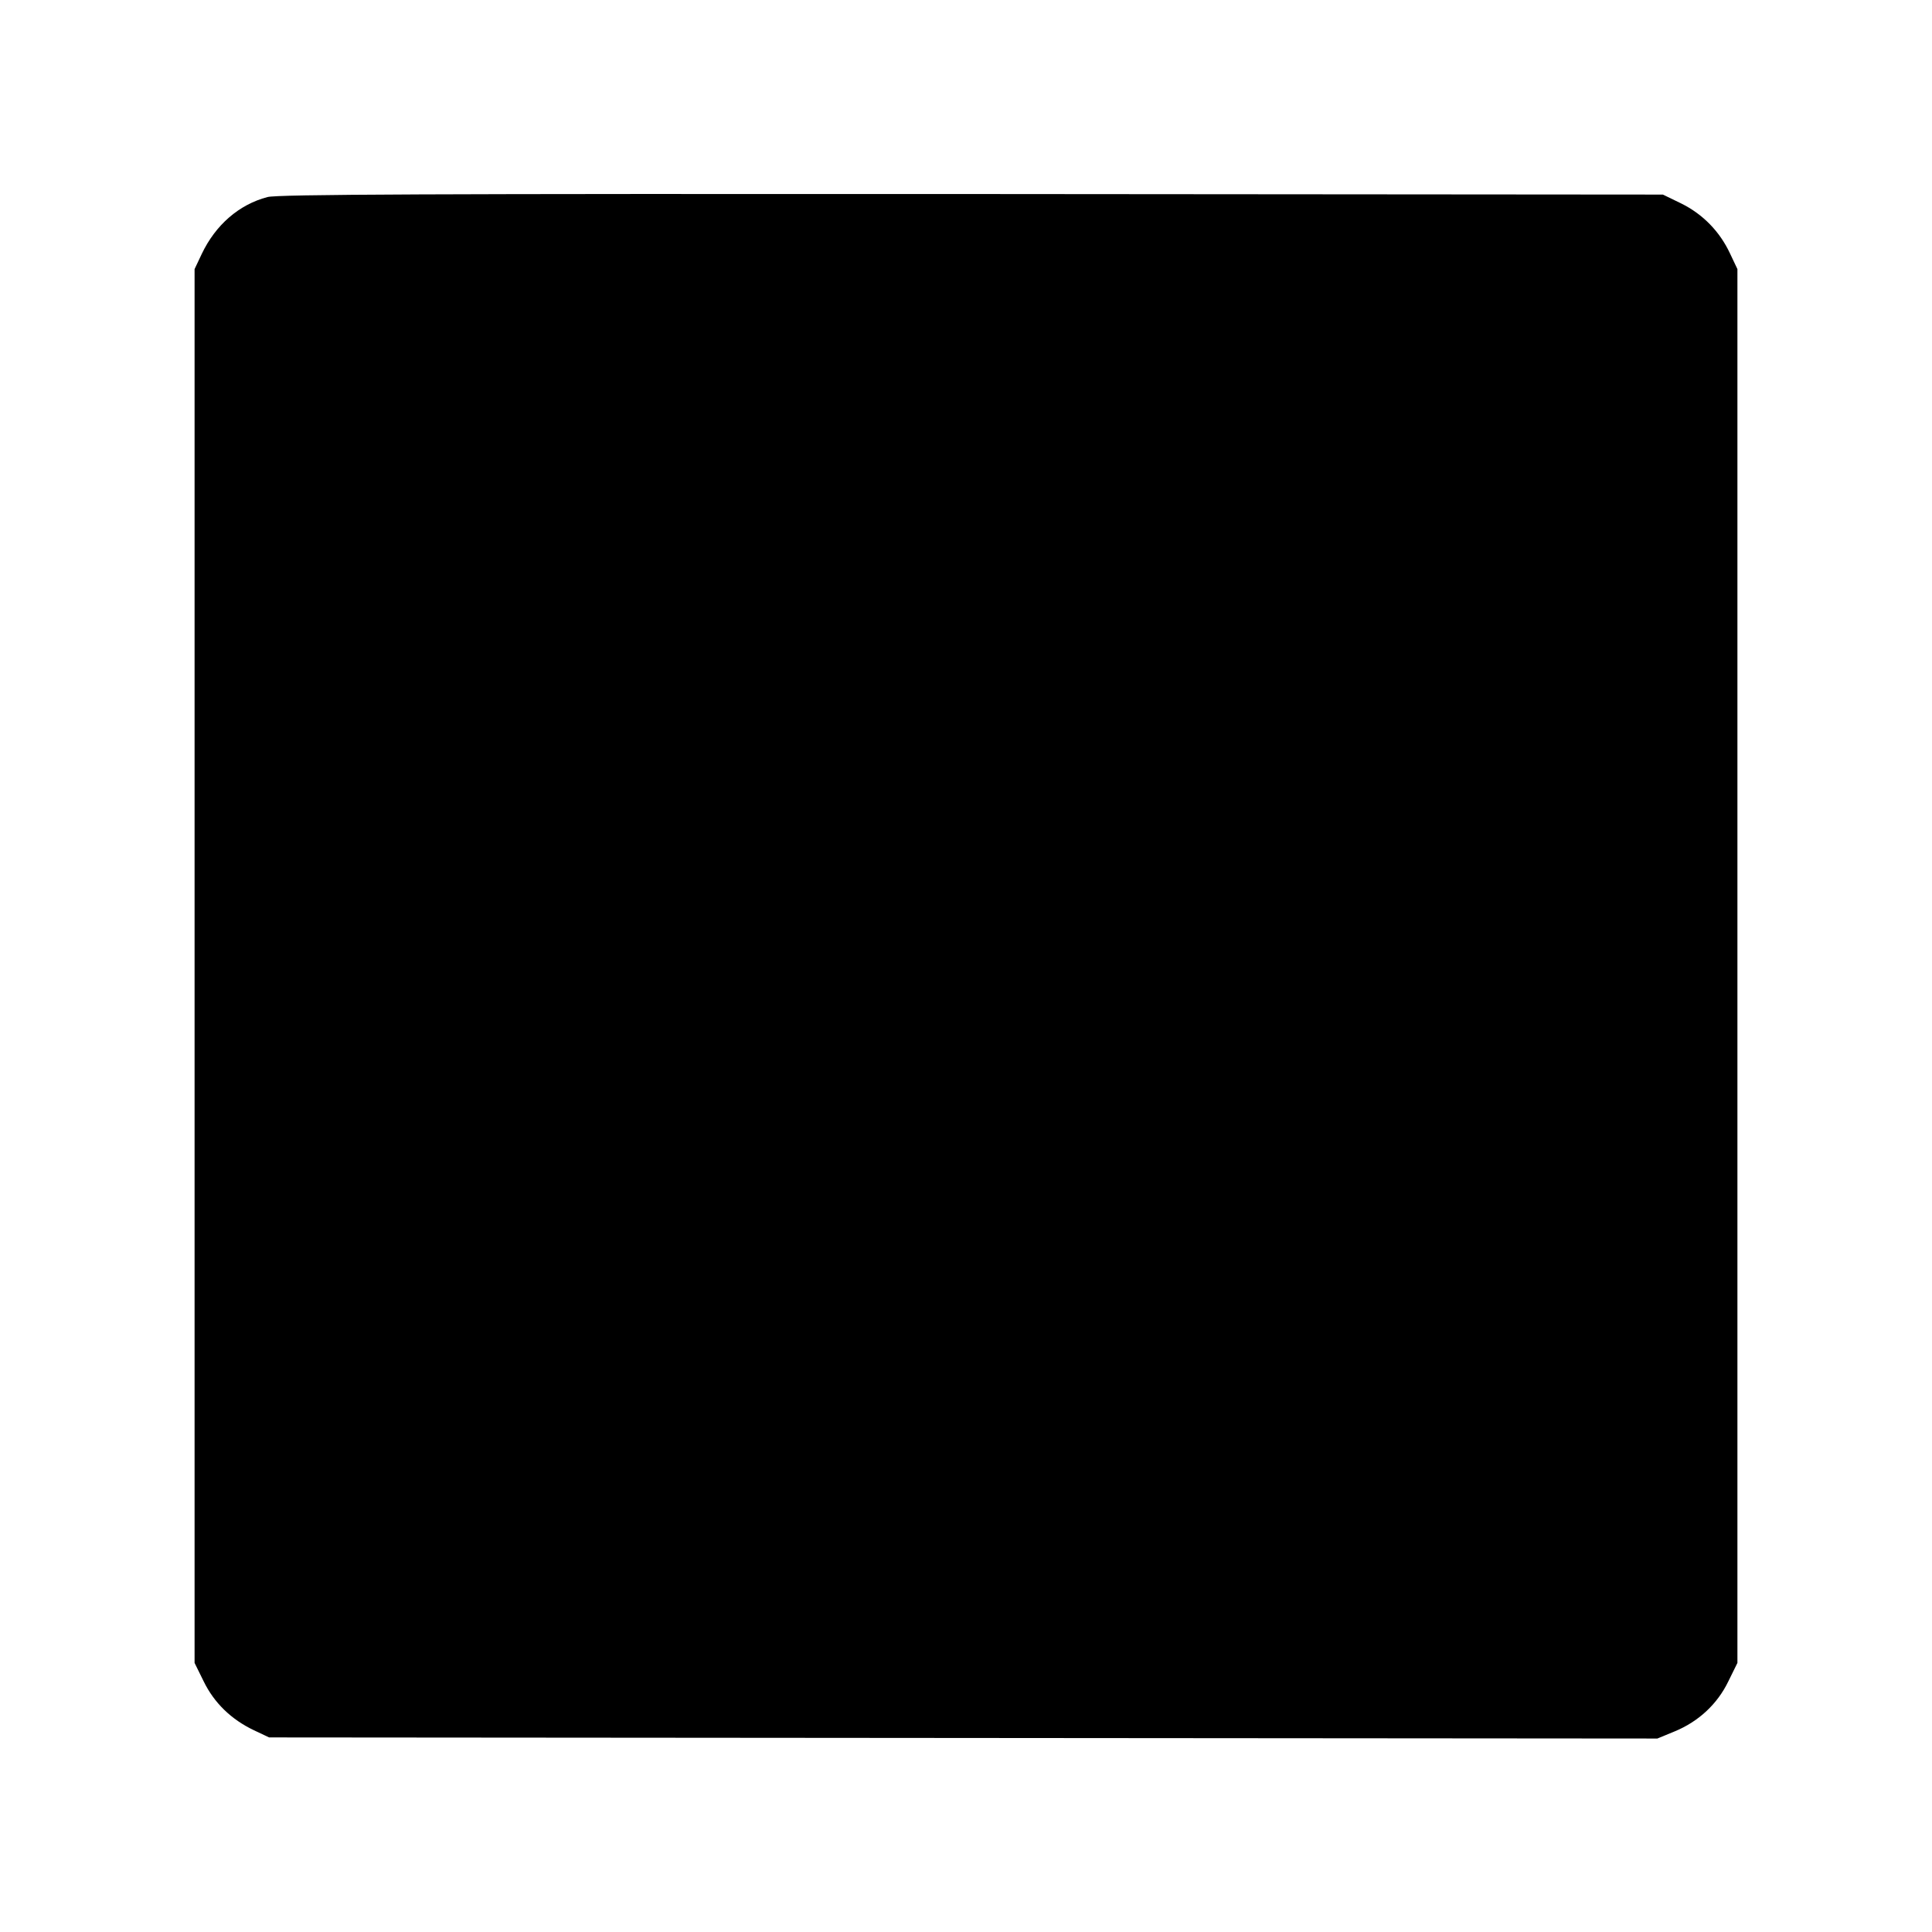
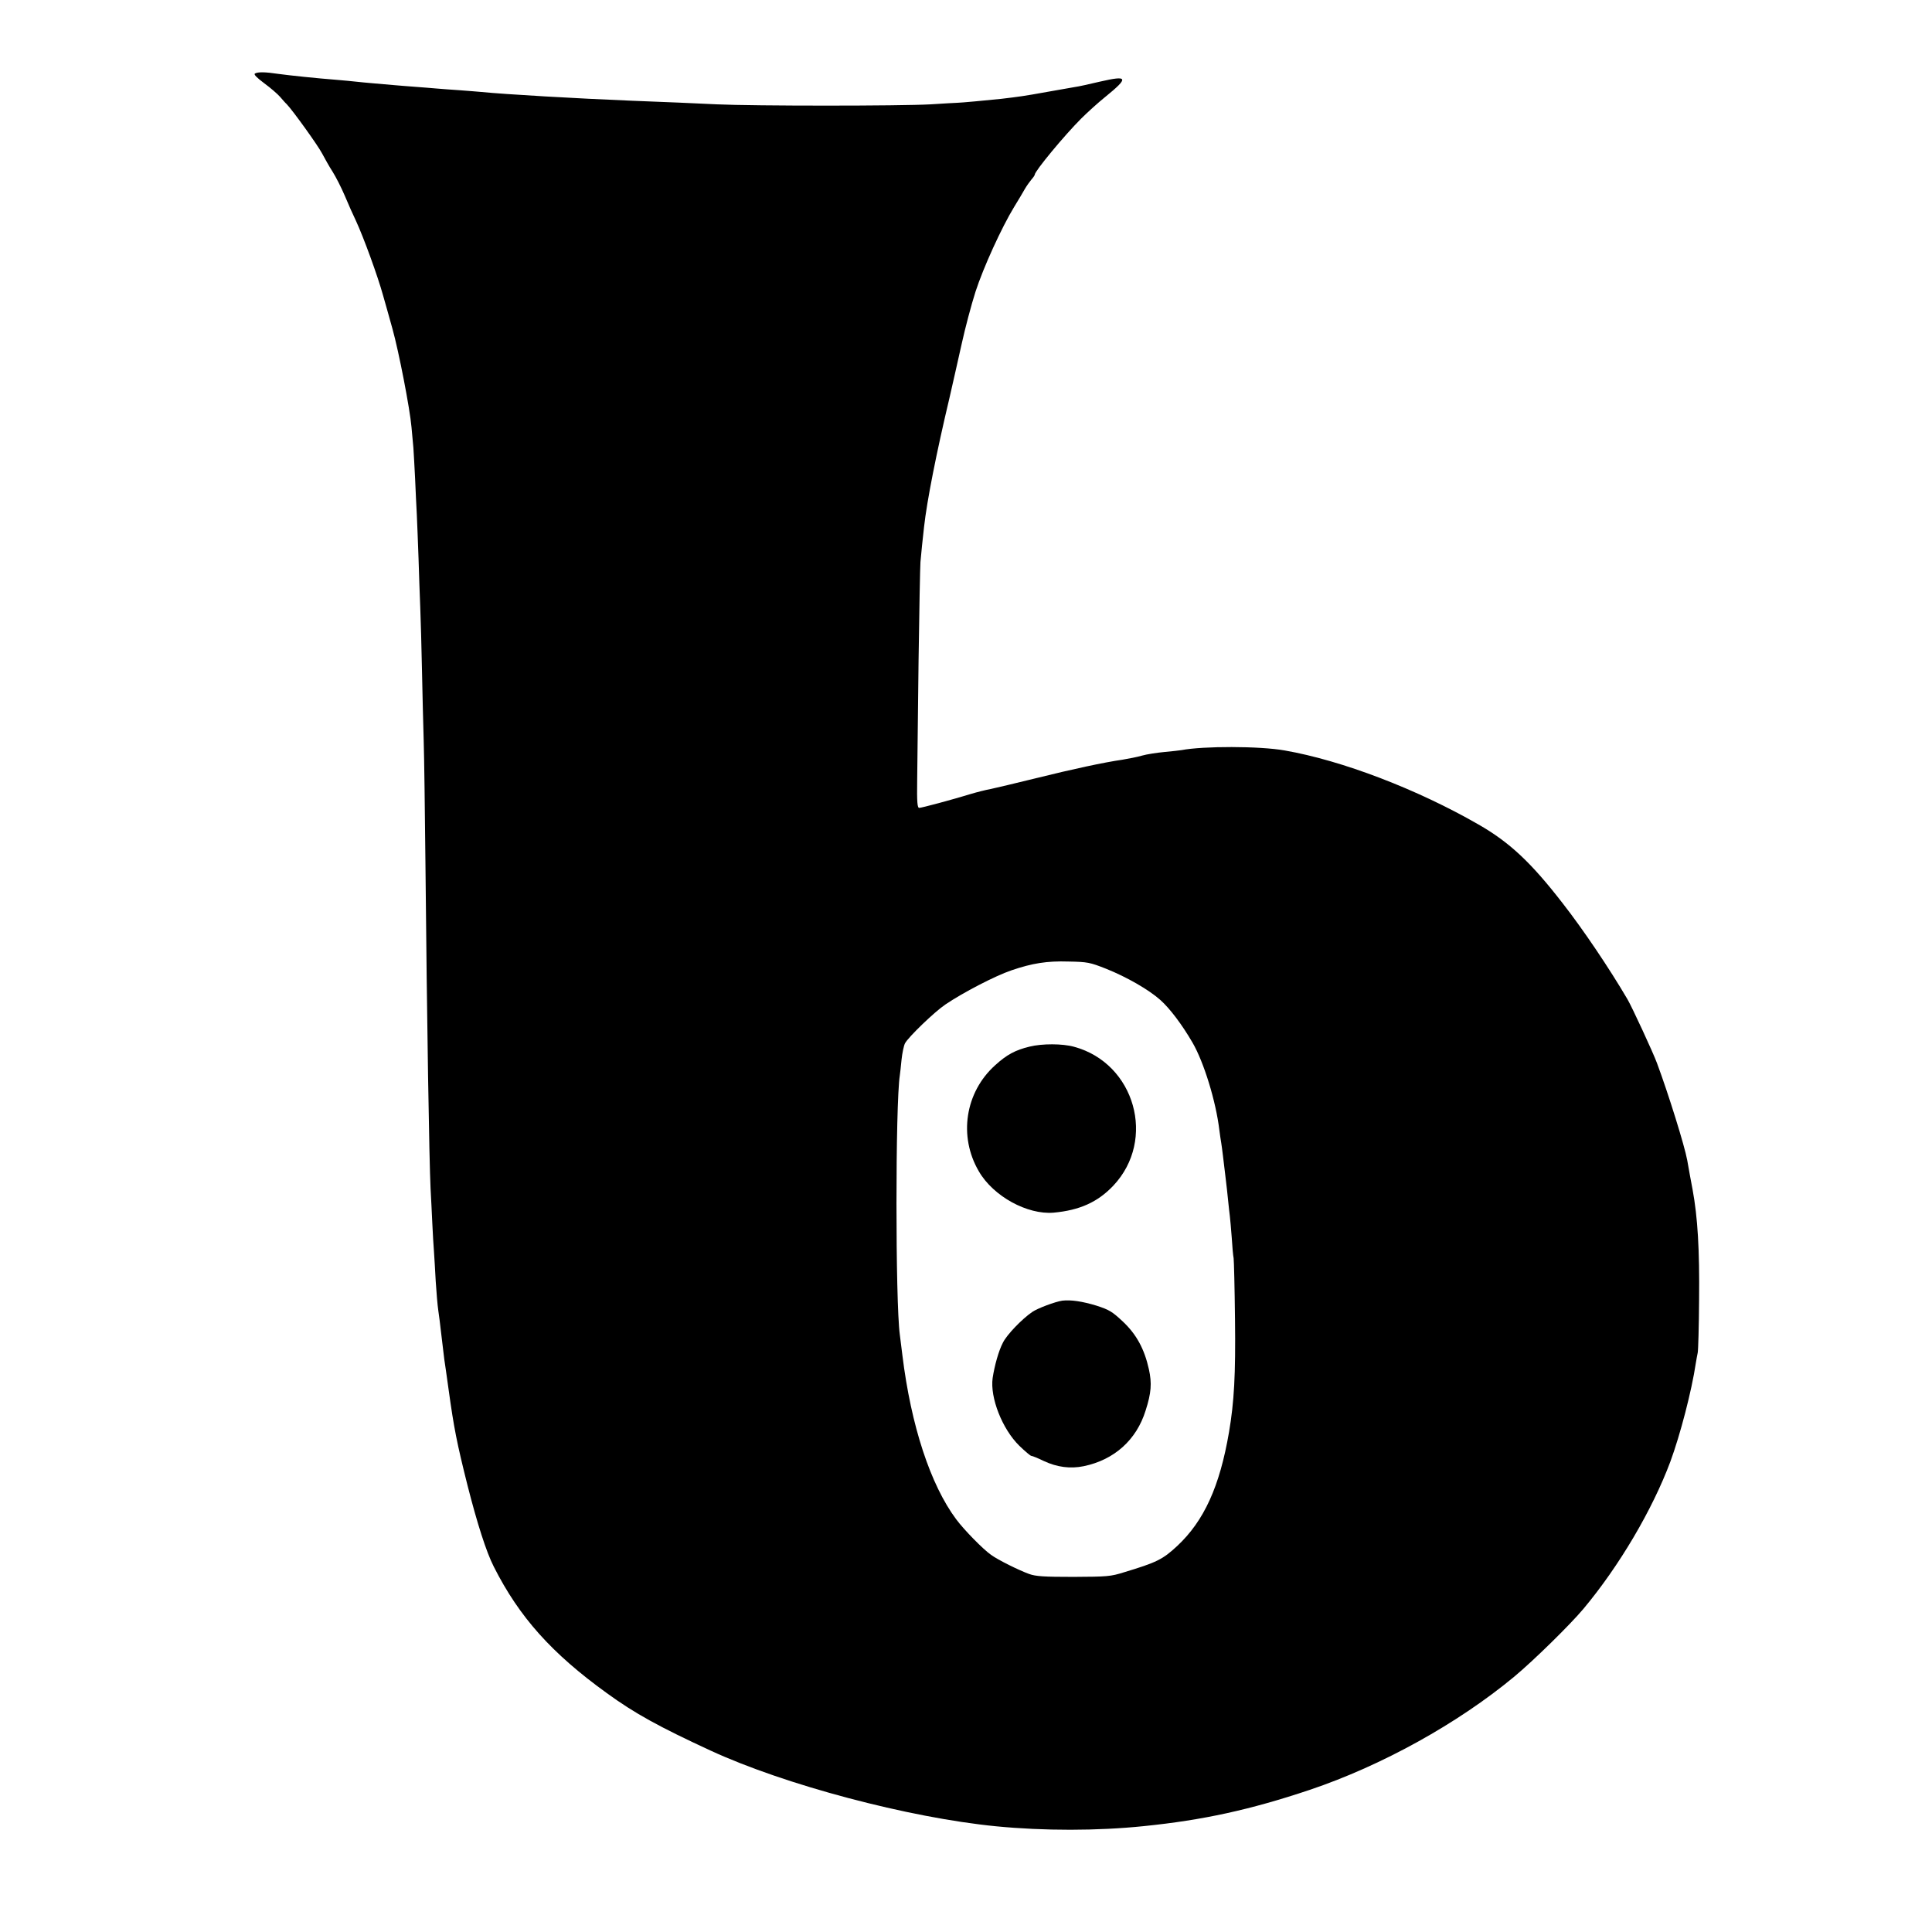
- <svg xmlns="http://www.w3.org/2000/svg" version="1.0" width="700pt" height="700pt" viewBox="0 0 700 700" preserveAspectRatio="xMidYMid meet">
-   <g transform="translate(0,700) scale(0.1,-0.1)" fill="#000000" stroke="none">
-     <path d="M969 6286 c-103 -27 -188 -101 -238 -206 l-26 -55 0 -2525 0 -2525 33 -67 c38 -78 100 -138 182 -177 l55 -26 2515 -2 2515 -2 63 26 c85 35 154 98 194 181 l33 67 0 2525 0 2525 -27 57 c-37 79 -98 142 -177 181 l-66 32 -2505 2 c-1964 1 -2515 -1 -2551 -11z" />
+ <svg xmlns="http://www.w3.org/2000/svg" version="1.0" width="1124pt" height="1124pt" viewBox="0 0 1124 1124" preserveAspectRatio="xMidYMid meet">
+   <g transform="translate(0,1124) scale(0.1,-0.1)" fill="#000000" stroke="none">
+     <path d="M1483 10812 c-8 -5 11 -24 55 -57 37 -27 78 -63 91 -78 14 -16 31 -36 39 -43 34 -35 181 -239 206 -287 15 -28 42 -77 61 -106 19 -30 51 -93 71 -140 20 -48 49 -113 65 -146 44 -95 126 -319 158 -435 10 -36 35 -122 54 -192 37 -132 102 -467 111 -573 3 -33 8 -87 11 -120 2 -33 7 -114 10 -180 3 -66 7 -160 10 -210 2 -49 7 -164 10 -255 3 -91 7 -219 10 -285 3 -66 7 -230 10 -365 3 -135 7 -319 10 -410 3 -91 7 -406 10 -700 9 -955 22 -1742 30 -1905 3 -49 7 -139 10 -200 3 -60 7 -137 10 -170 2 -33 7 -109 10 -170 4 -60 10 -137 15 -170 5 -33 11 -82 14 -110 14 -117 18 -151 21 -175 2 -14 14 -92 25 -175 31 -224 48 -310 110 -557 56 -220 109 -387 153 -473 148 -293 337 -504 657 -735 162 -118 306 -197 605 -335 431 -199 1151 -390 1660 -440 277 -27 590 -27 860 1 344 35 619 95 965 211 419 141 861 386 1189 658 113 94 326 303 403 395 209 250 401 576 506 857 57 155 124 411 148 573 3 19 8 46 11 60 3 14 7 153 8 310 3 288 -8 478 -38 640 -8 41 -22 118 -31 170 -15 83 -109 385 -176 565 -21 58 -146 328 -172 372 -105 179 -258 406 -376 557 -184 238 -310 356 -490 459 -358 206 -795 373 -1128 431 -146 26 -475 26 -600 2 -12 -2 -57 -7 -100 -11 -43 -4 -102 -13 -130 -21 -27 -8 -79 -18 -115 -24 -105 -15 -291 -55 -504 -108 -110 -27 -227 -55 -260 -62 -33 -6 -87 -20 -120 -30 -104 -32 -283 -80 -297 -80 -11 0 -14 31 -12 163 1 89 5 401 8 692 4 292 9 550 11 575 4 51 13 132 21 205 17 152 71 427 149 755 18 80 50 219 70 310 20 91 56 227 80 302 46 142 152 374 225 494 24 38 51 85 62 104 11 19 29 44 39 56 10 11 19 24 19 28 0 20 171 227 270 326 36 36 99 93 140 126 139 113 134 127 -31 89 -63 -15 -127 -29 -144 -31 -16 -3 -91 -16 -165 -29 -132 -24 -164 -28 -265 -40 -74 -8 -238 -23 -255 -23 -8 0 -78 -4 -155 -9 -179 -10 -1028 -10 -1245 0 -175 8 -255 12 -495 21 -321 13 -735 37 -875 51 -19 2 -75 6 -125 10 -49 3 -110 8 -135 10 -25 2 -81 7 -125 10 -44 3 -100 8 -125 10 -25 2 -76 7 -115 10 -38 3 -86 8 -105 10 -19 2 -66 7 -105 10 -128 10 -279 26 -345 35 -79 12 -121 12 -137 2z m4952 -5208 c120 -48 249 -122 316 -182 55 -49 126 -143 187 -248 66 -114 136 -341 156 -509 4 -27 8 -61 11 -75 2 -14 7 -47 10 -75 3 -27 10 -84 15 -125 5 -41 12 -102 15 -135 3 -33 8 -73 10 -90 2 -16 7 -73 11 -125 3 -52 8 -106 11 -120 2 -14 6 -173 8 -355 4 -324 -5 -482 -35 -658 -54 -315 -145 -515 -301 -661 -85 -79 -120 -96 -309 -153 -79 -25 -99 -26 -295 -27 -172 0 -219 3 -258 17 -58 21 -180 81 -221 111 -46 32 -157 145 -203 207 -150 201 -263 546 -313 954 -6 50 -13 104 -15 120 -26 190 -26 1342 0 1509 2 11 6 52 10 91 4 38 13 81 20 95 19 36 170 182 235 226 102 69 288 166 385 199 120 41 207 55 330 51 113 -2 126 -5 220 -42z" />
+     <path d="M5990 5151 c-83 -20 -133 -47 -200 -108 -175 -157 -215 -414 -95 -618 84 -145 282 -253 435 -240 151 14 256 61 347 157 252 267 126 712 -228 808 -68 19 -186 19 -259 1z" />
+     <path d="M6180 3673 c-41 -6 -143 -44 -175 -66 -61 -42 -148 -133 -170 -178 -25 -47 -49 -134 -60 -206 -16 -114 56 -297 155 -394 33 -32 65 -59 70 -59 6 0 38 -13 73 -30 77 -36 154 -46 232 -30 178 37 307 153 360 324 33 102 37 159 19 240 -26 118 -73 204 -152 278 -62 58 -79 68 -153 92 -82 25 -149 35 -199 29z" />
  </g>
</svg>
